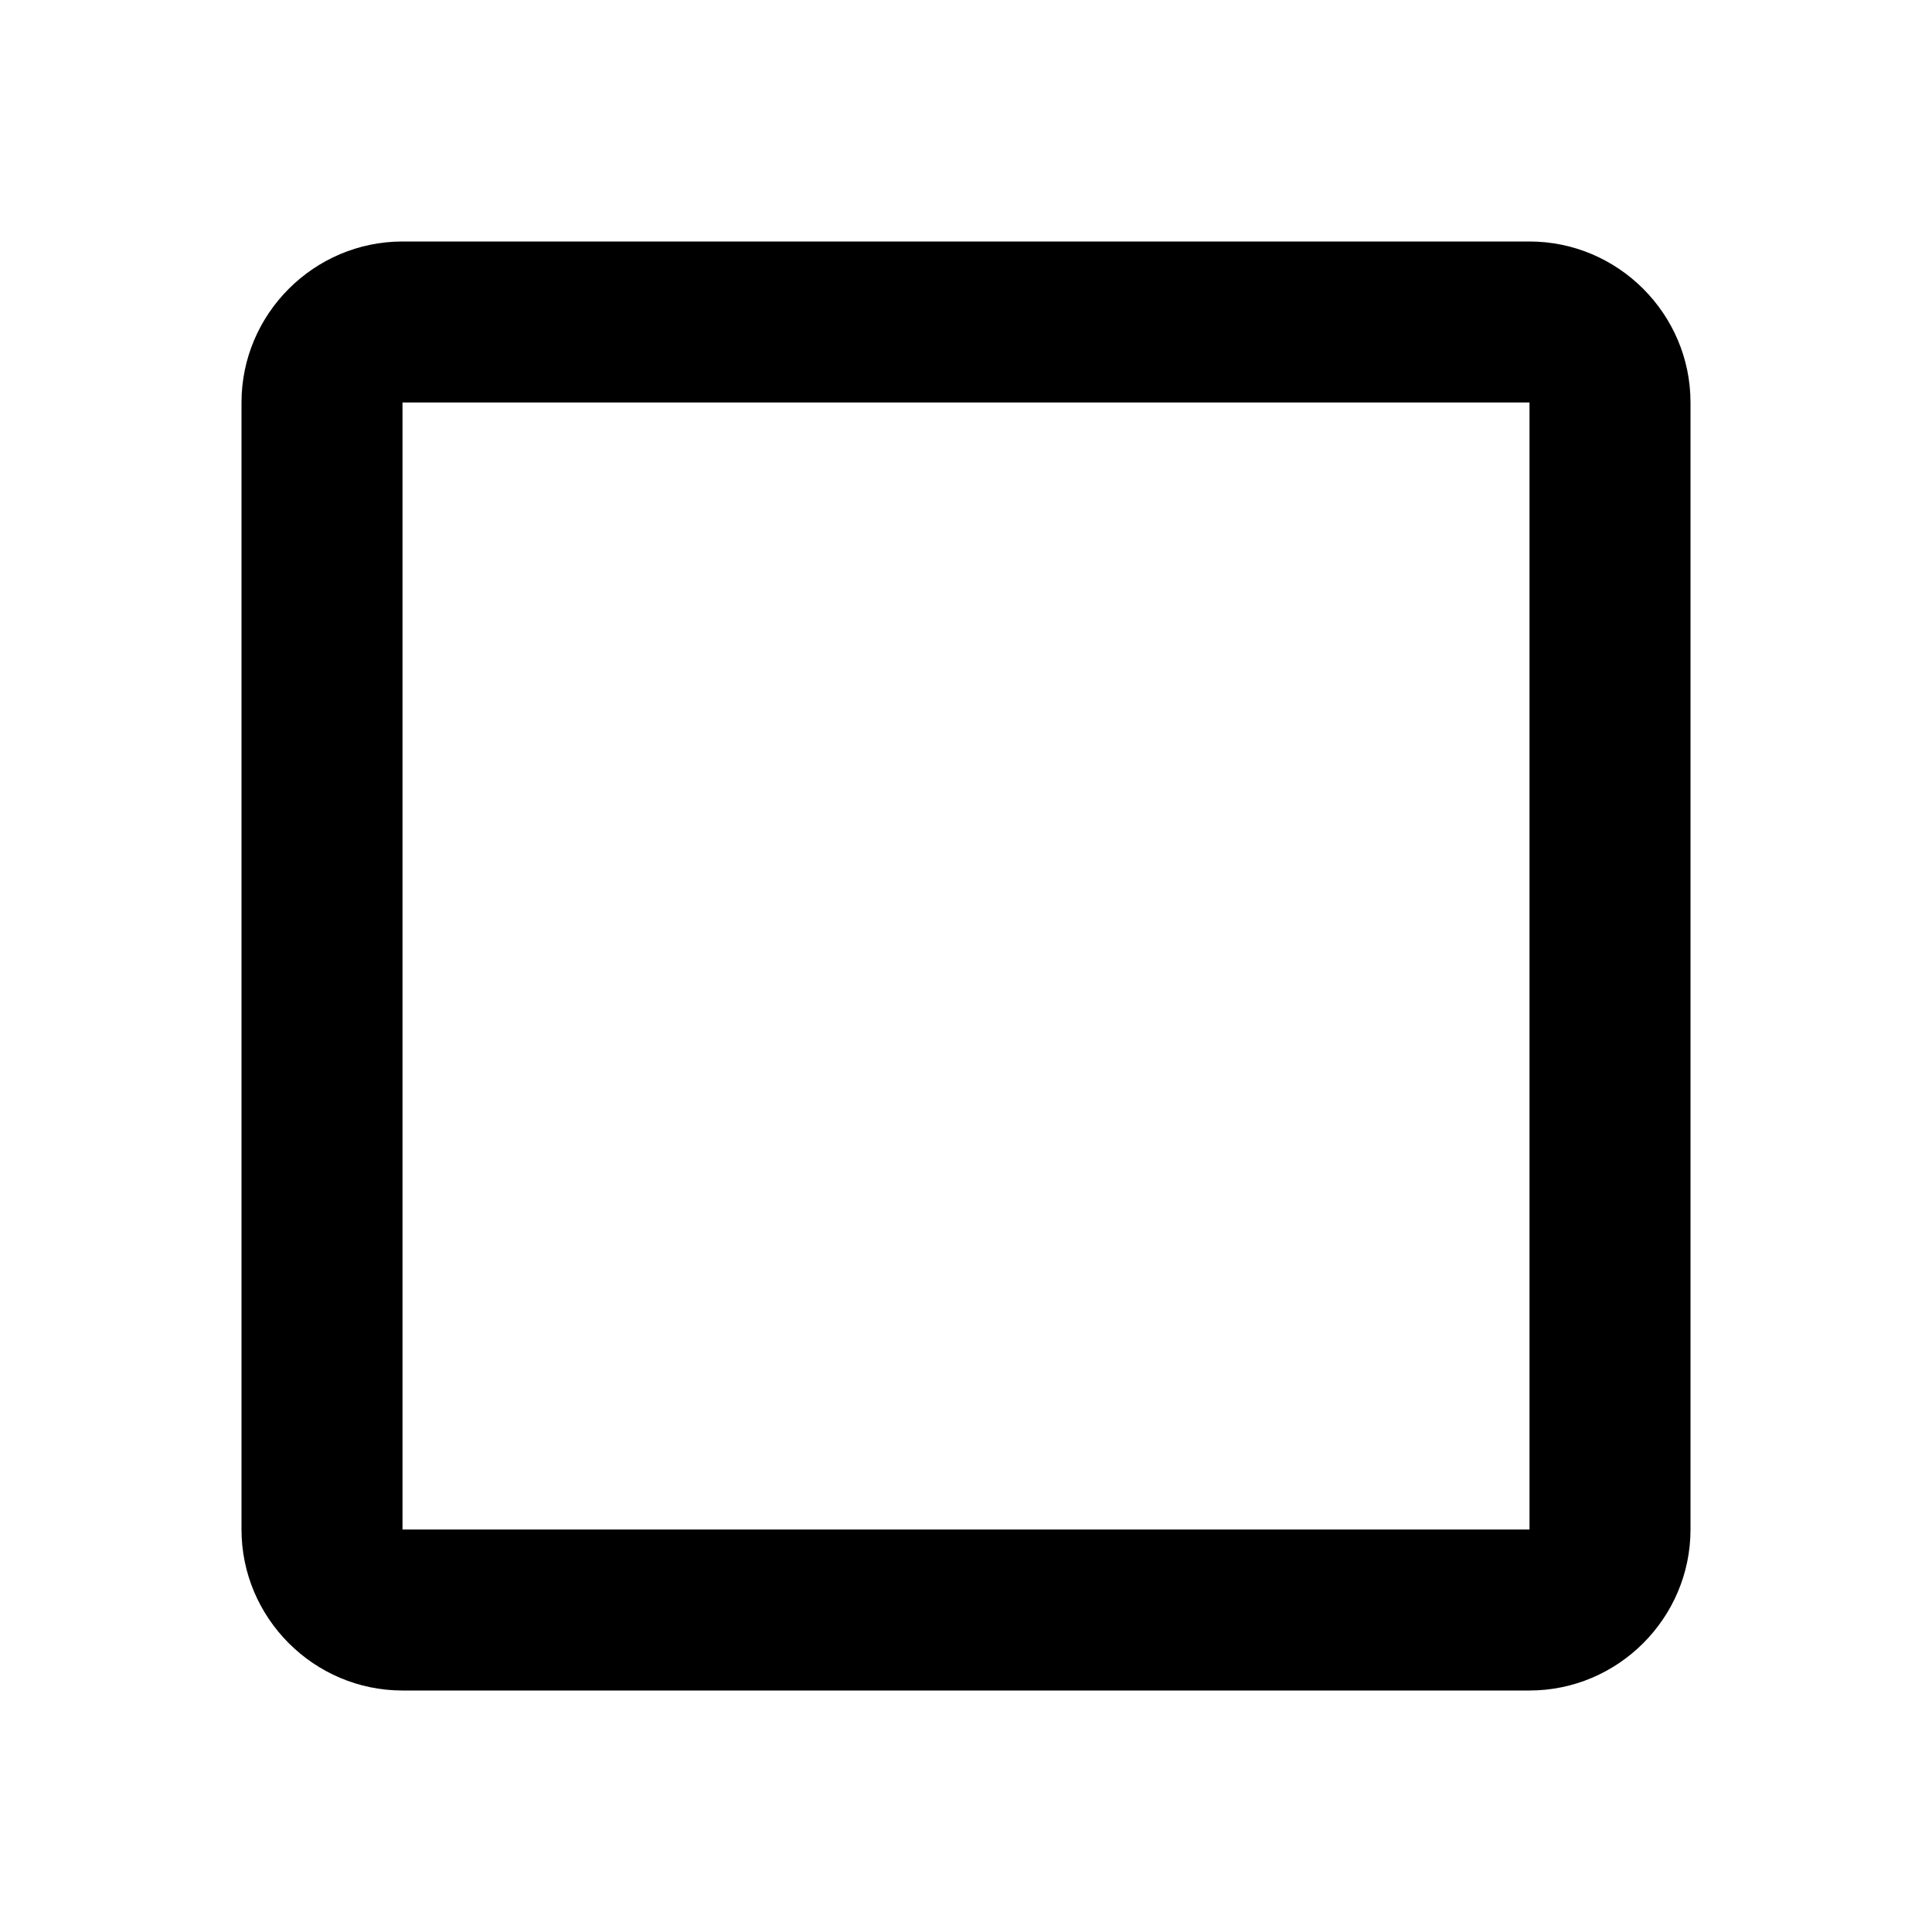
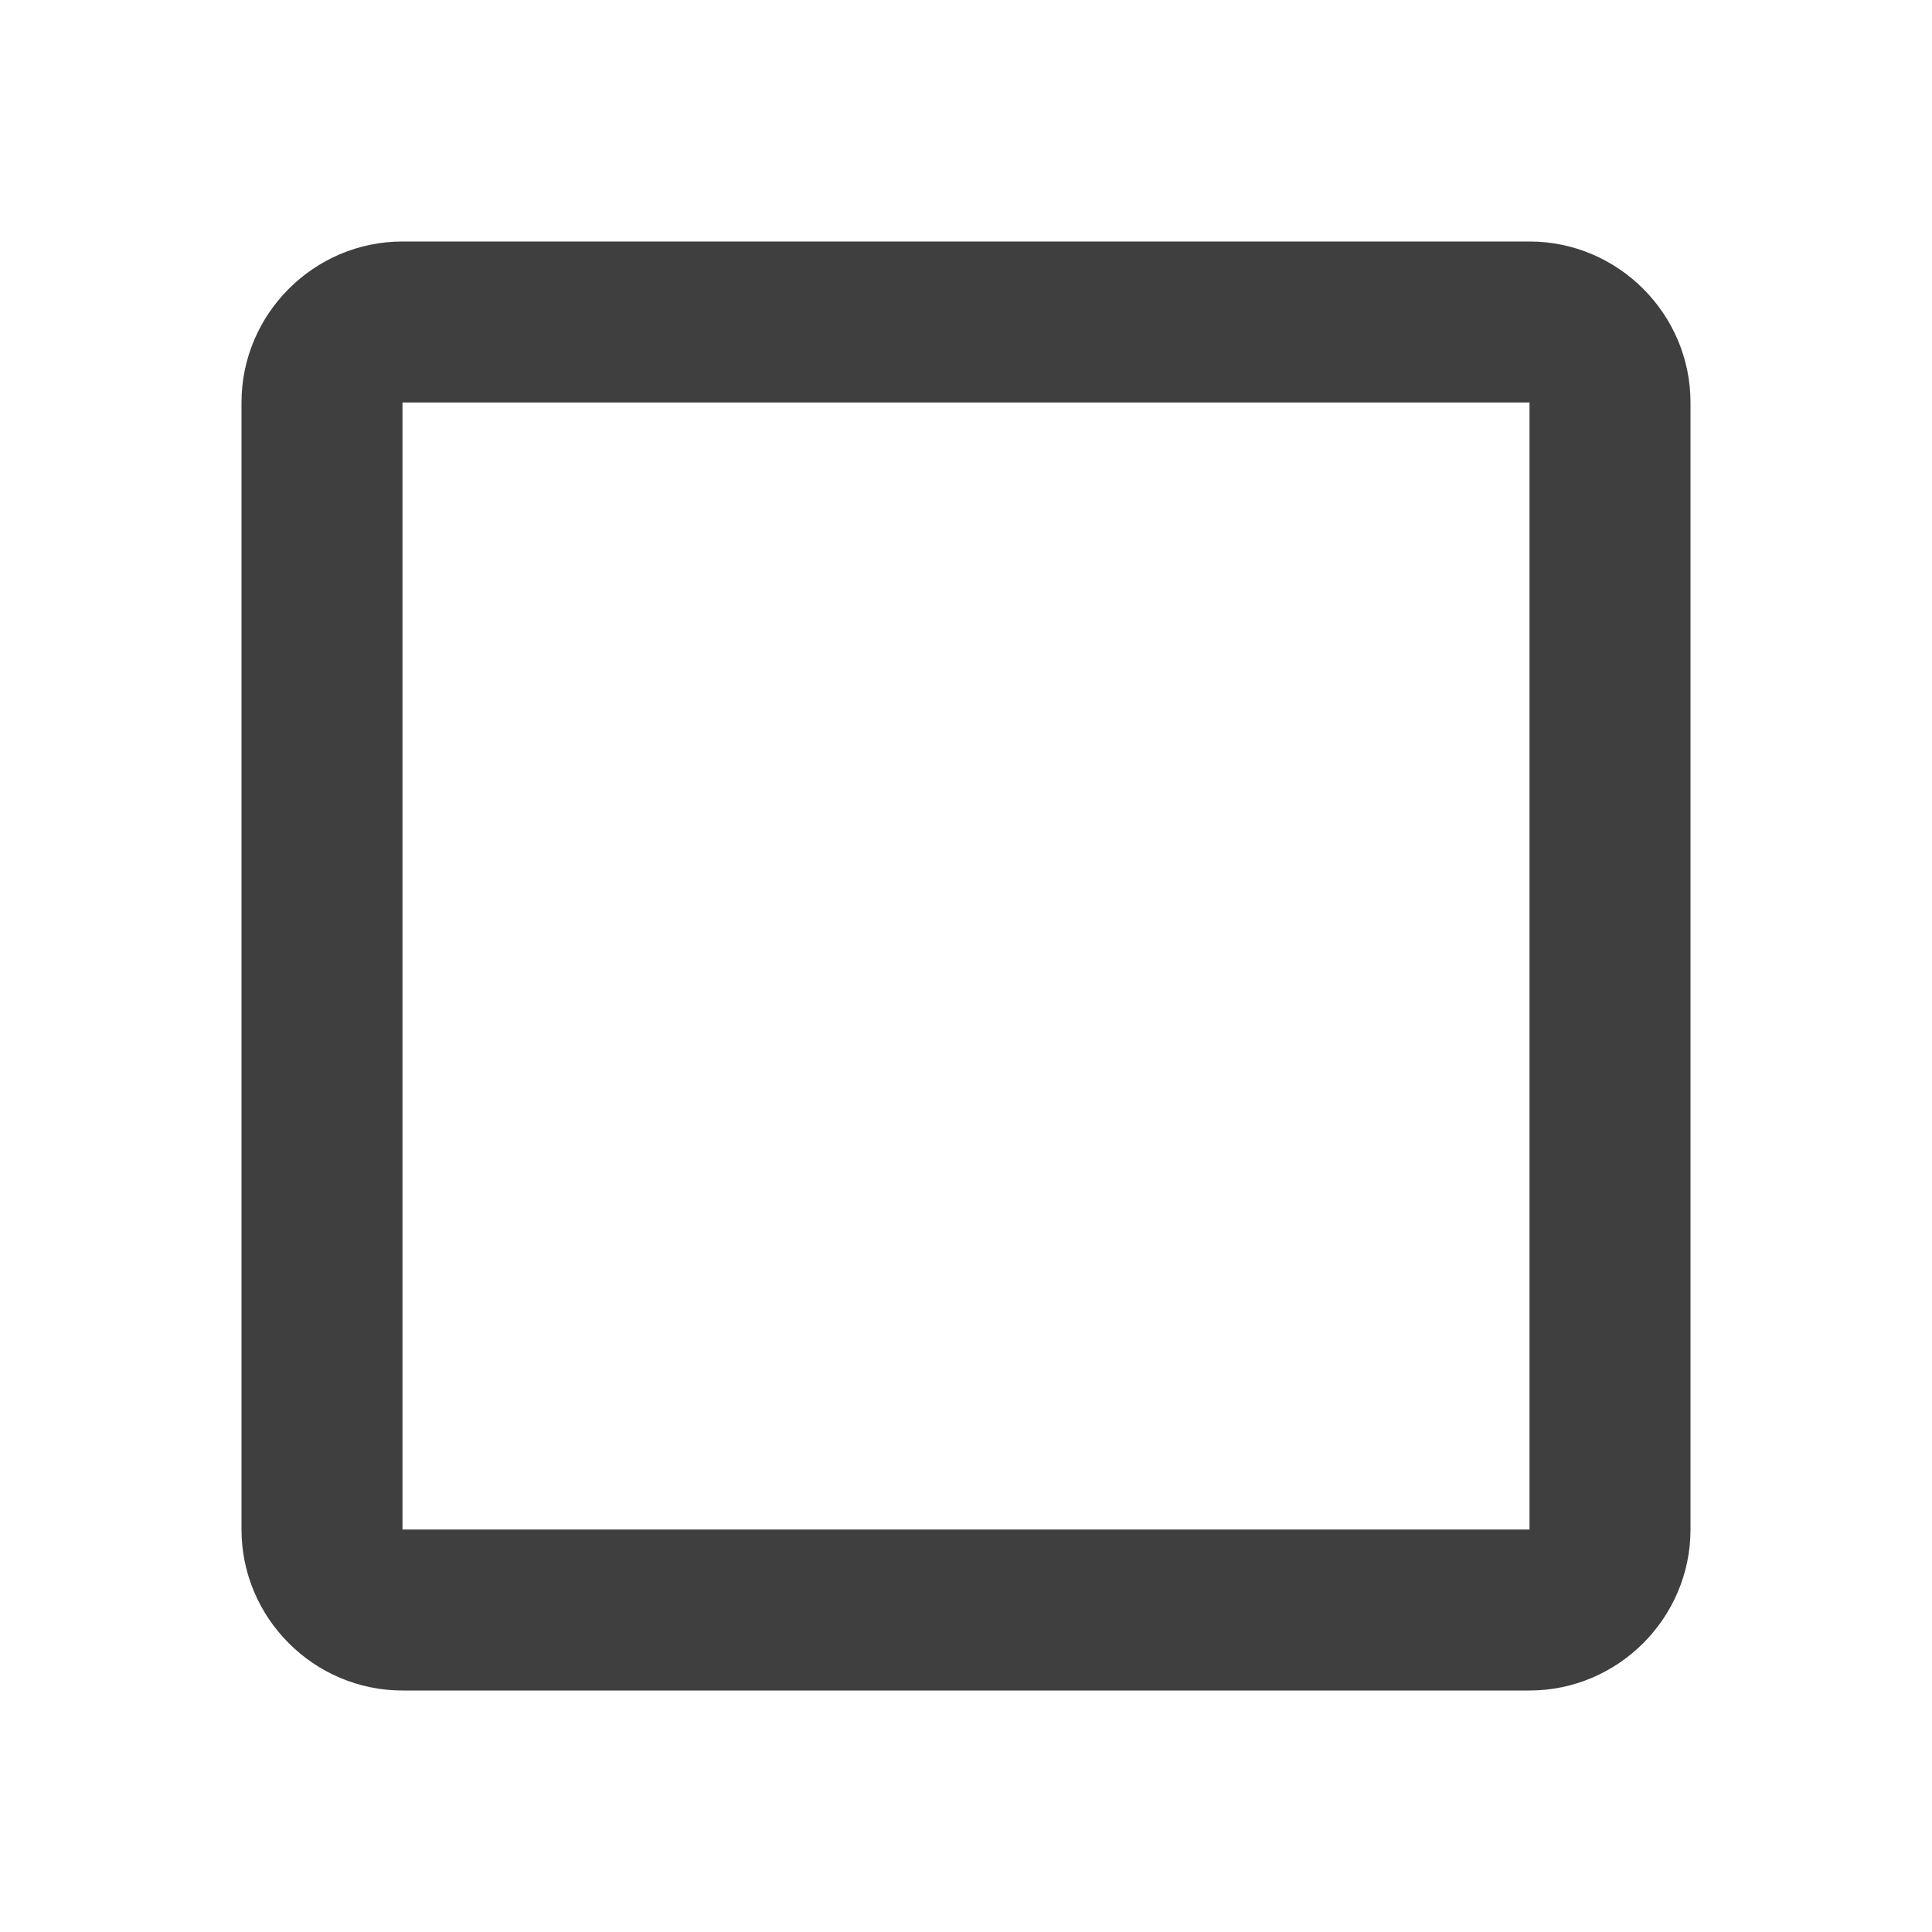
- <svg xmlns="http://www.w3.org/2000/svg" height="24px" viewBox="0 0 24 24" width="24px" fill="#000000">
+ <svg xmlns="http://www.w3.org/2000/svg" height="24px" viewBox="0 0 24 24" width="24px" fill="#3f3f3f">
  <path d="M0 0h24v24H0V0z" fill="none" />
  <path d="M19 5v14H5V5h14m0-2H5c-1.1 0-2 .9-2 2v14c0 1.1.9 2 2 2h14c1.1 0 2-.9 2-2V5c0-1.1-.9-2-2-2z" />
</svg>
